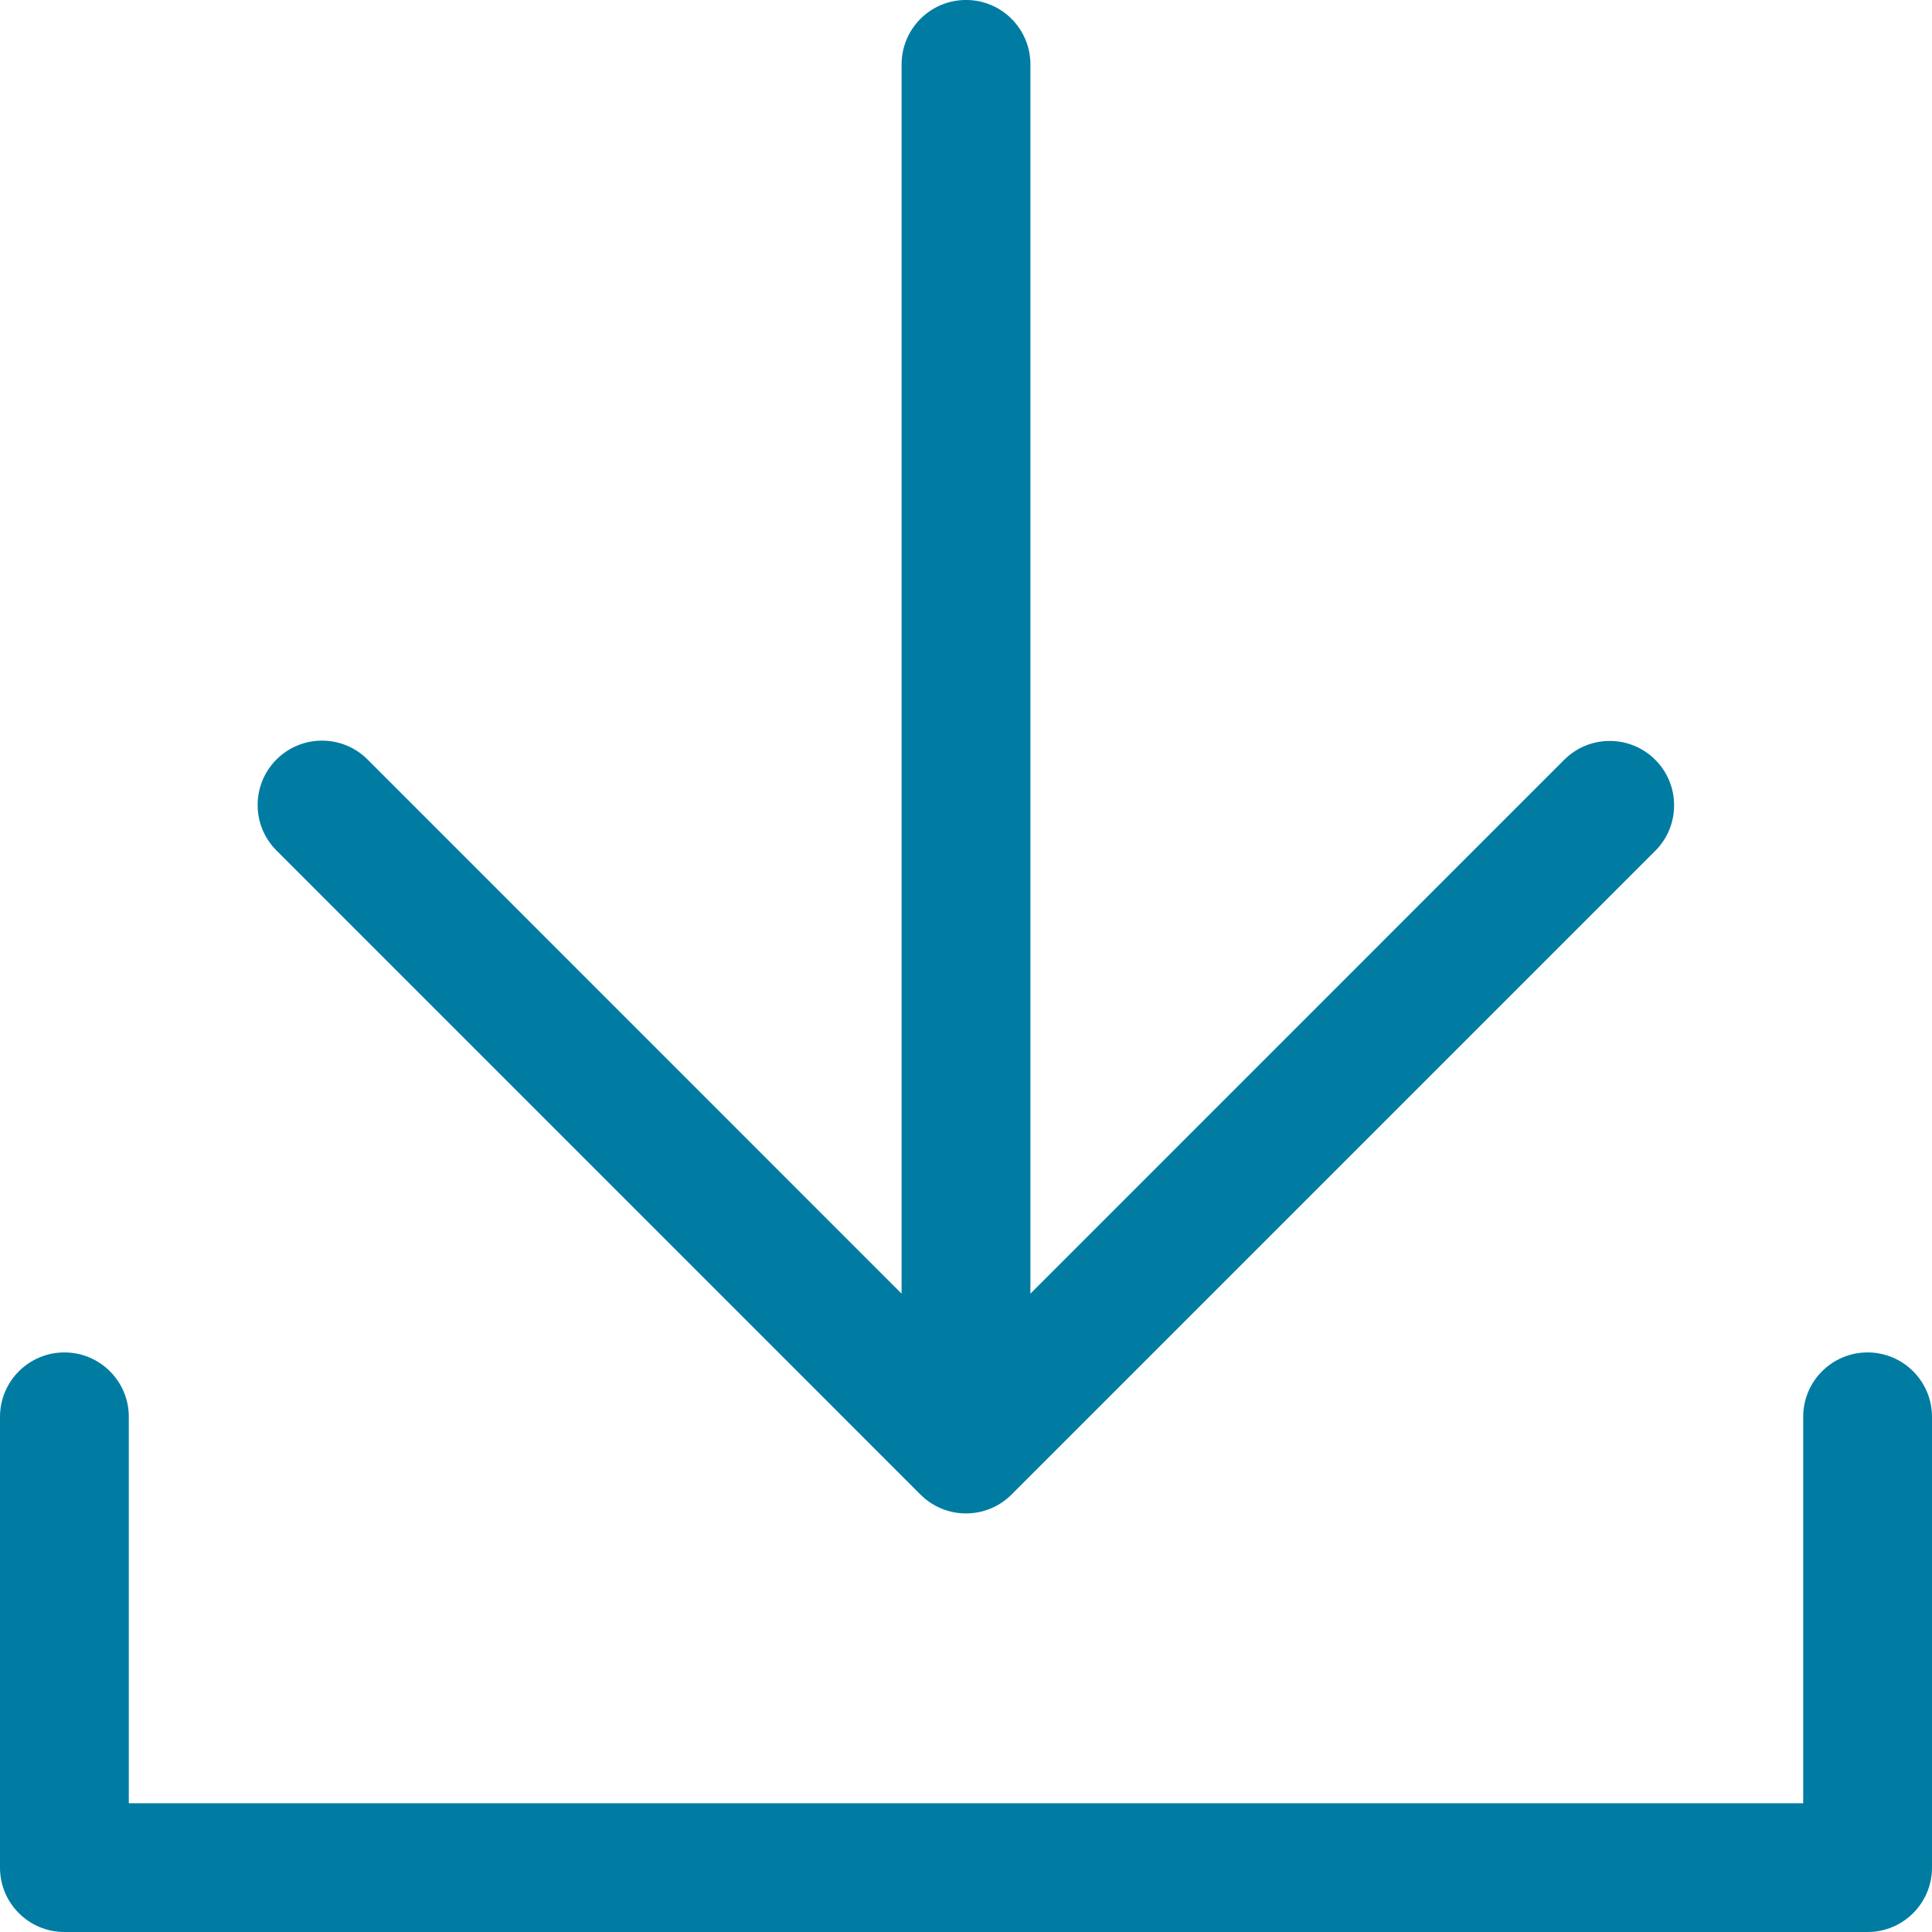
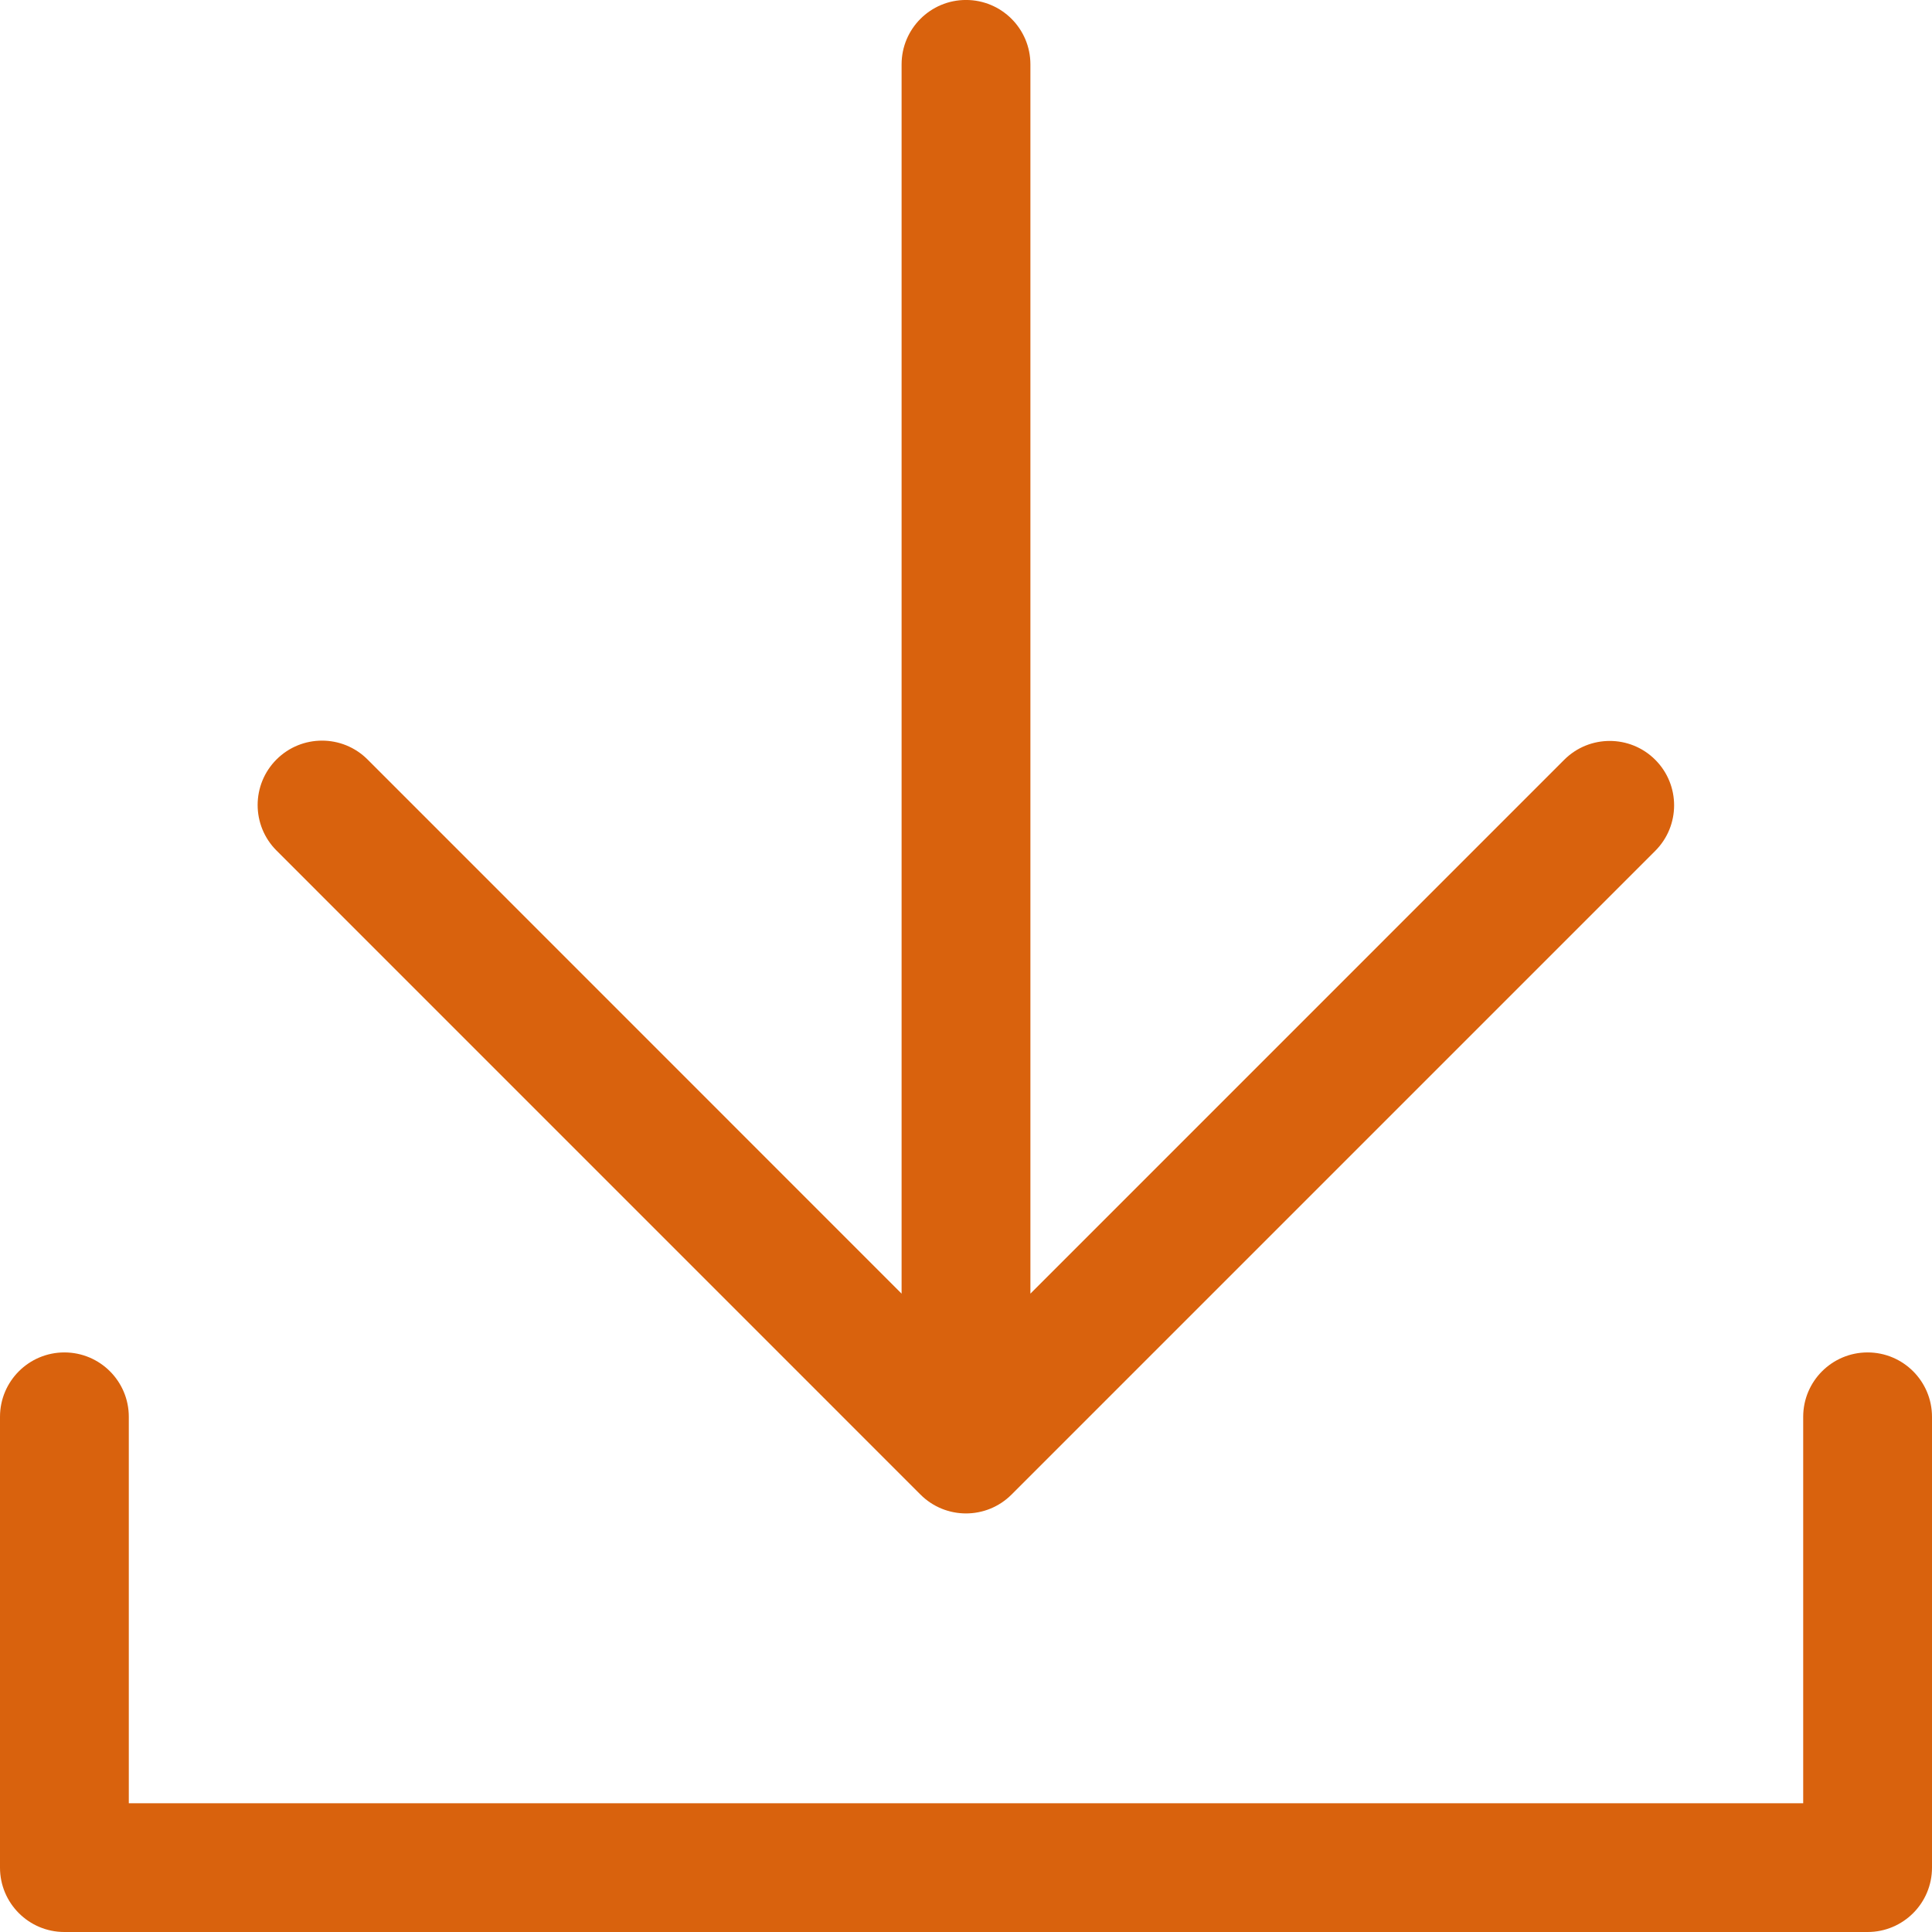
<svg xmlns="http://www.w3.org/2000/svg" width="31.213" height="31.213" viewBox="0 0 31.213 31.213">
  <defs>
-     <style>.a{fill:#007ca3;}</style>
+     <style>.a{fill:#d9620d;}</style>
  </defs>
  <g transform="translate(-1 -1)">
    <g transform="translate(1 1)">
      <path class="a" d="M32.213,23.89v7.283a1.04,1.04,0,0,1-1.04,1.04H2.04A1.04,1.04,0,0,1,1,31.173V23.89a1.04,1.04,0,0,1,2.081,0v6.243H30.132V23.89a1.04,1.04,0,1,1,2.081,0ZM15.871,25.146a1.04,1.04,0,0,0,1.471,0l10.4-10.4a1.04,1.04,0,1,0-1.471-1.471L17.647,21.9V2.04a1.04,1.04,0,1,0-2.081,0V21.9L6.938,13.27a1.04,1.04,0,1,0-1.471,1.471Z" transform="translate(-1 -1)" />
    </g>
  </g>
</svg>
